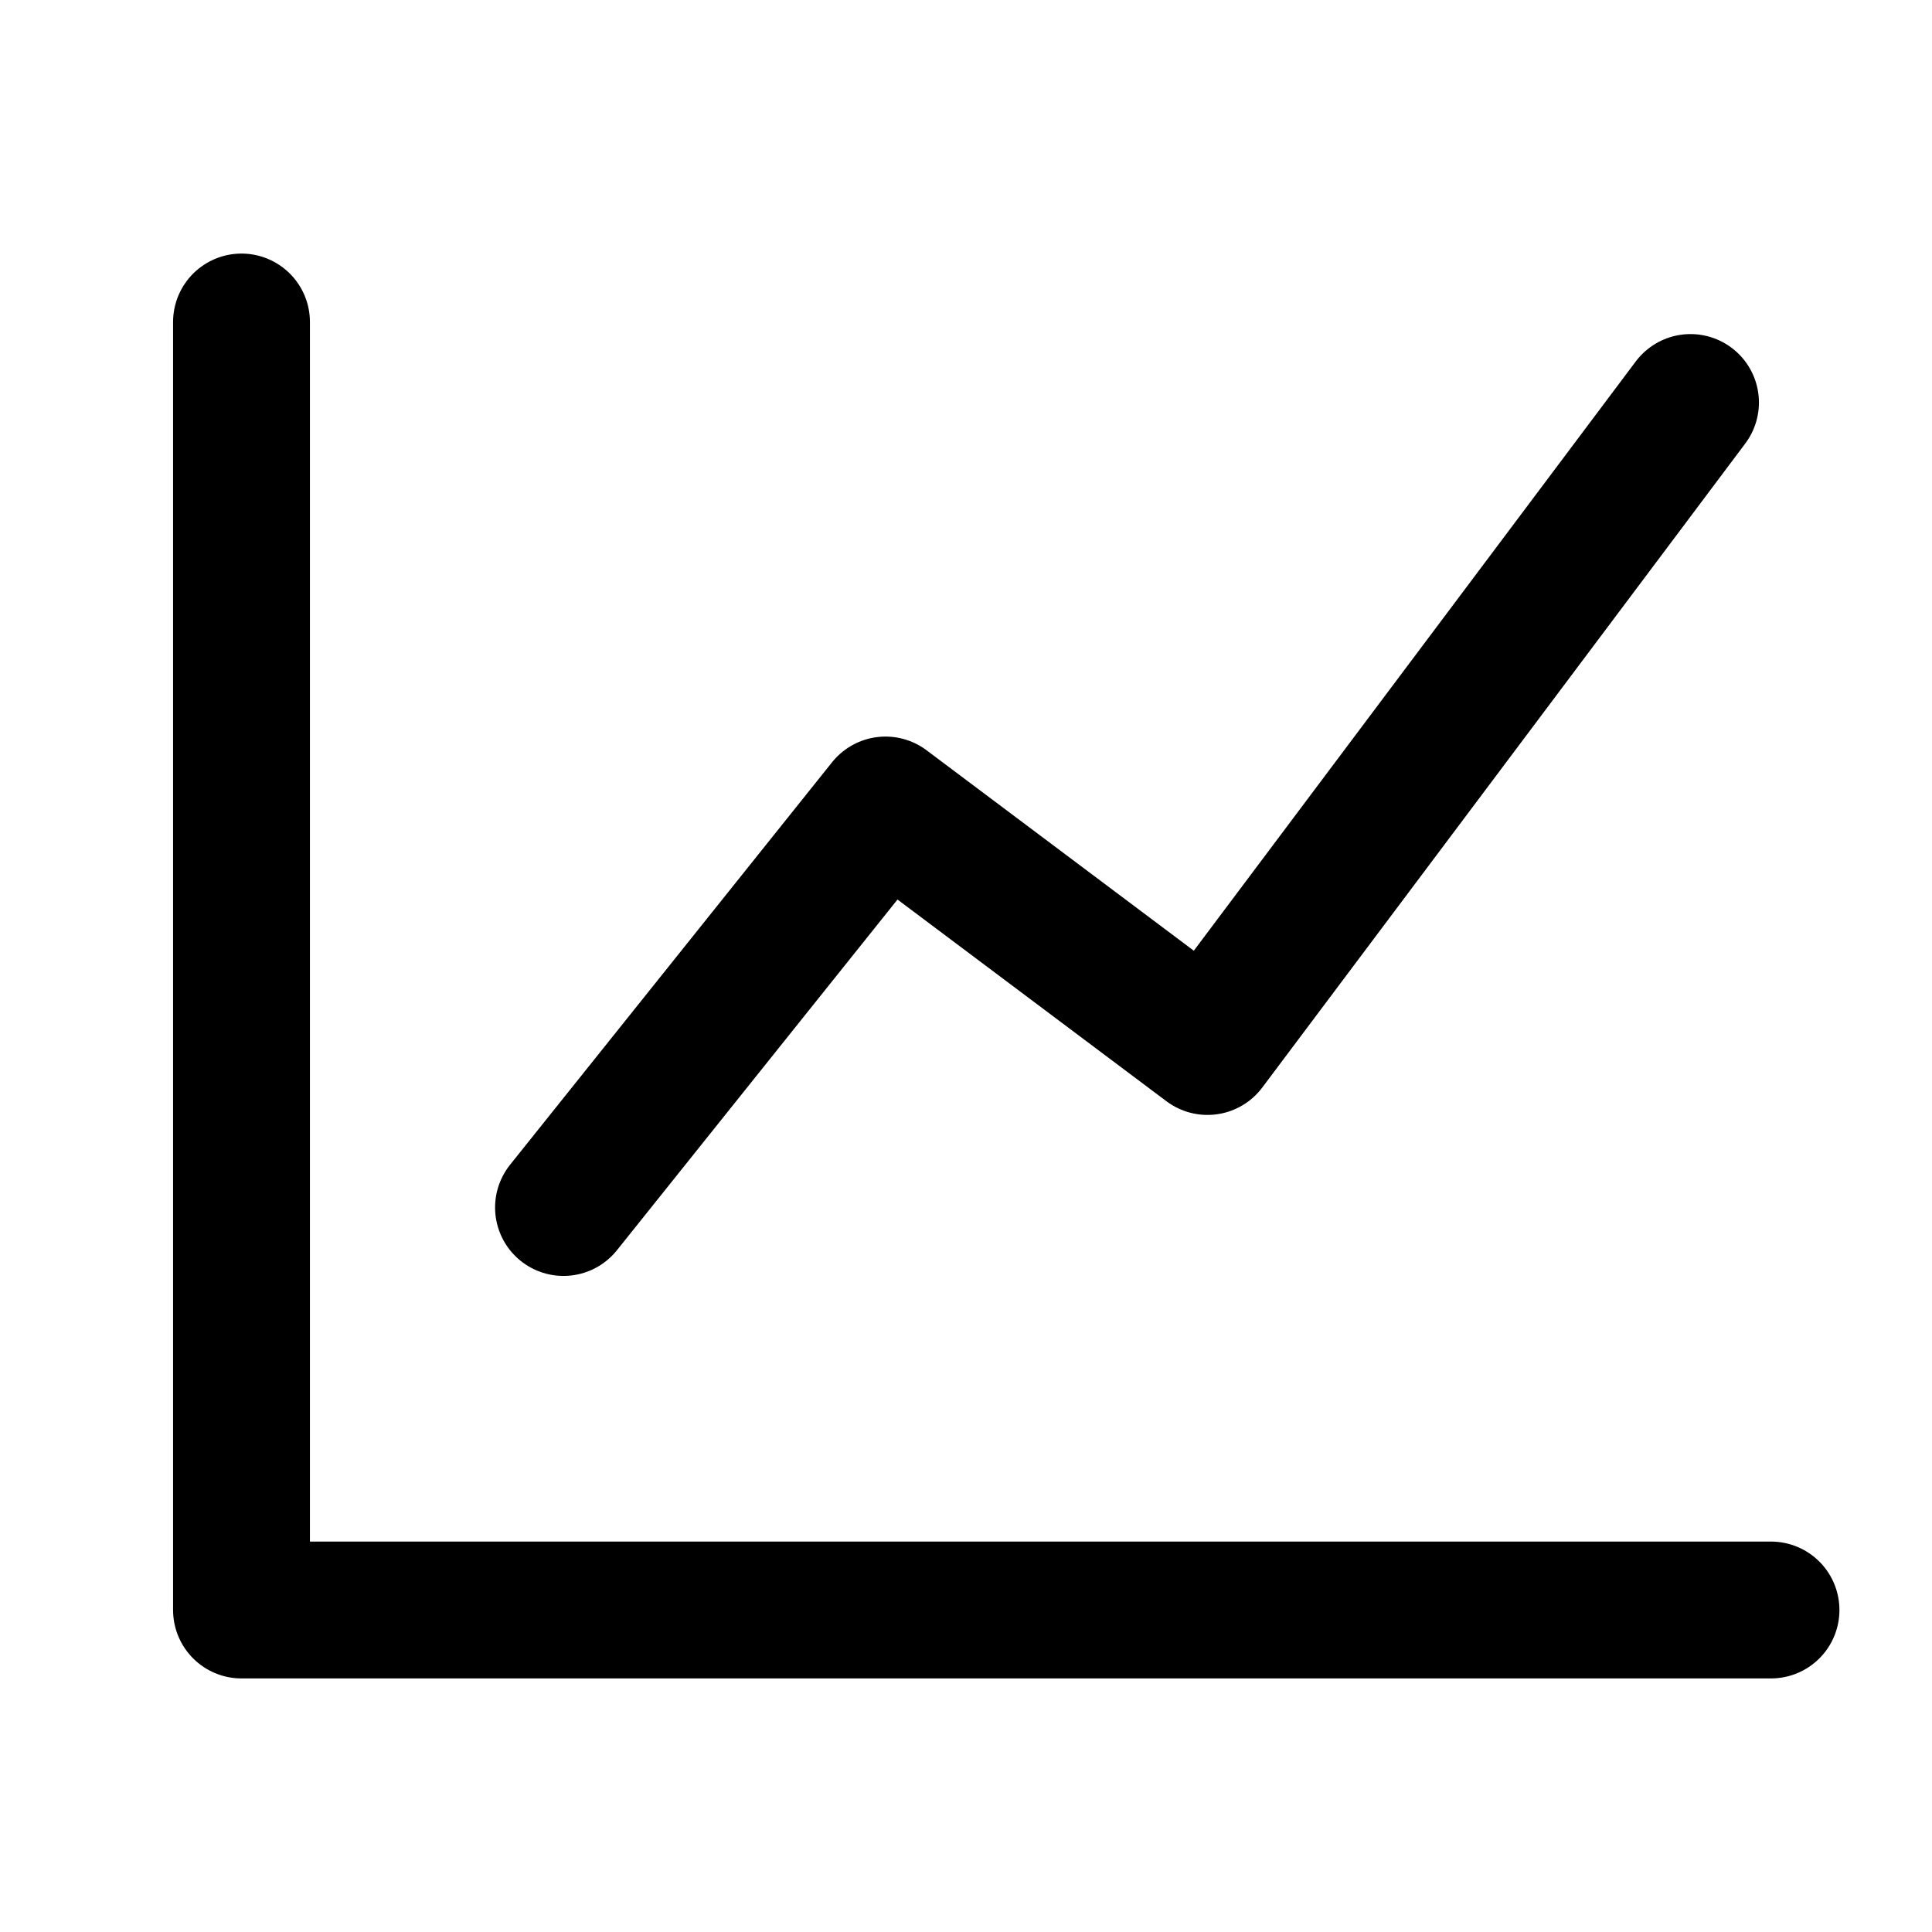
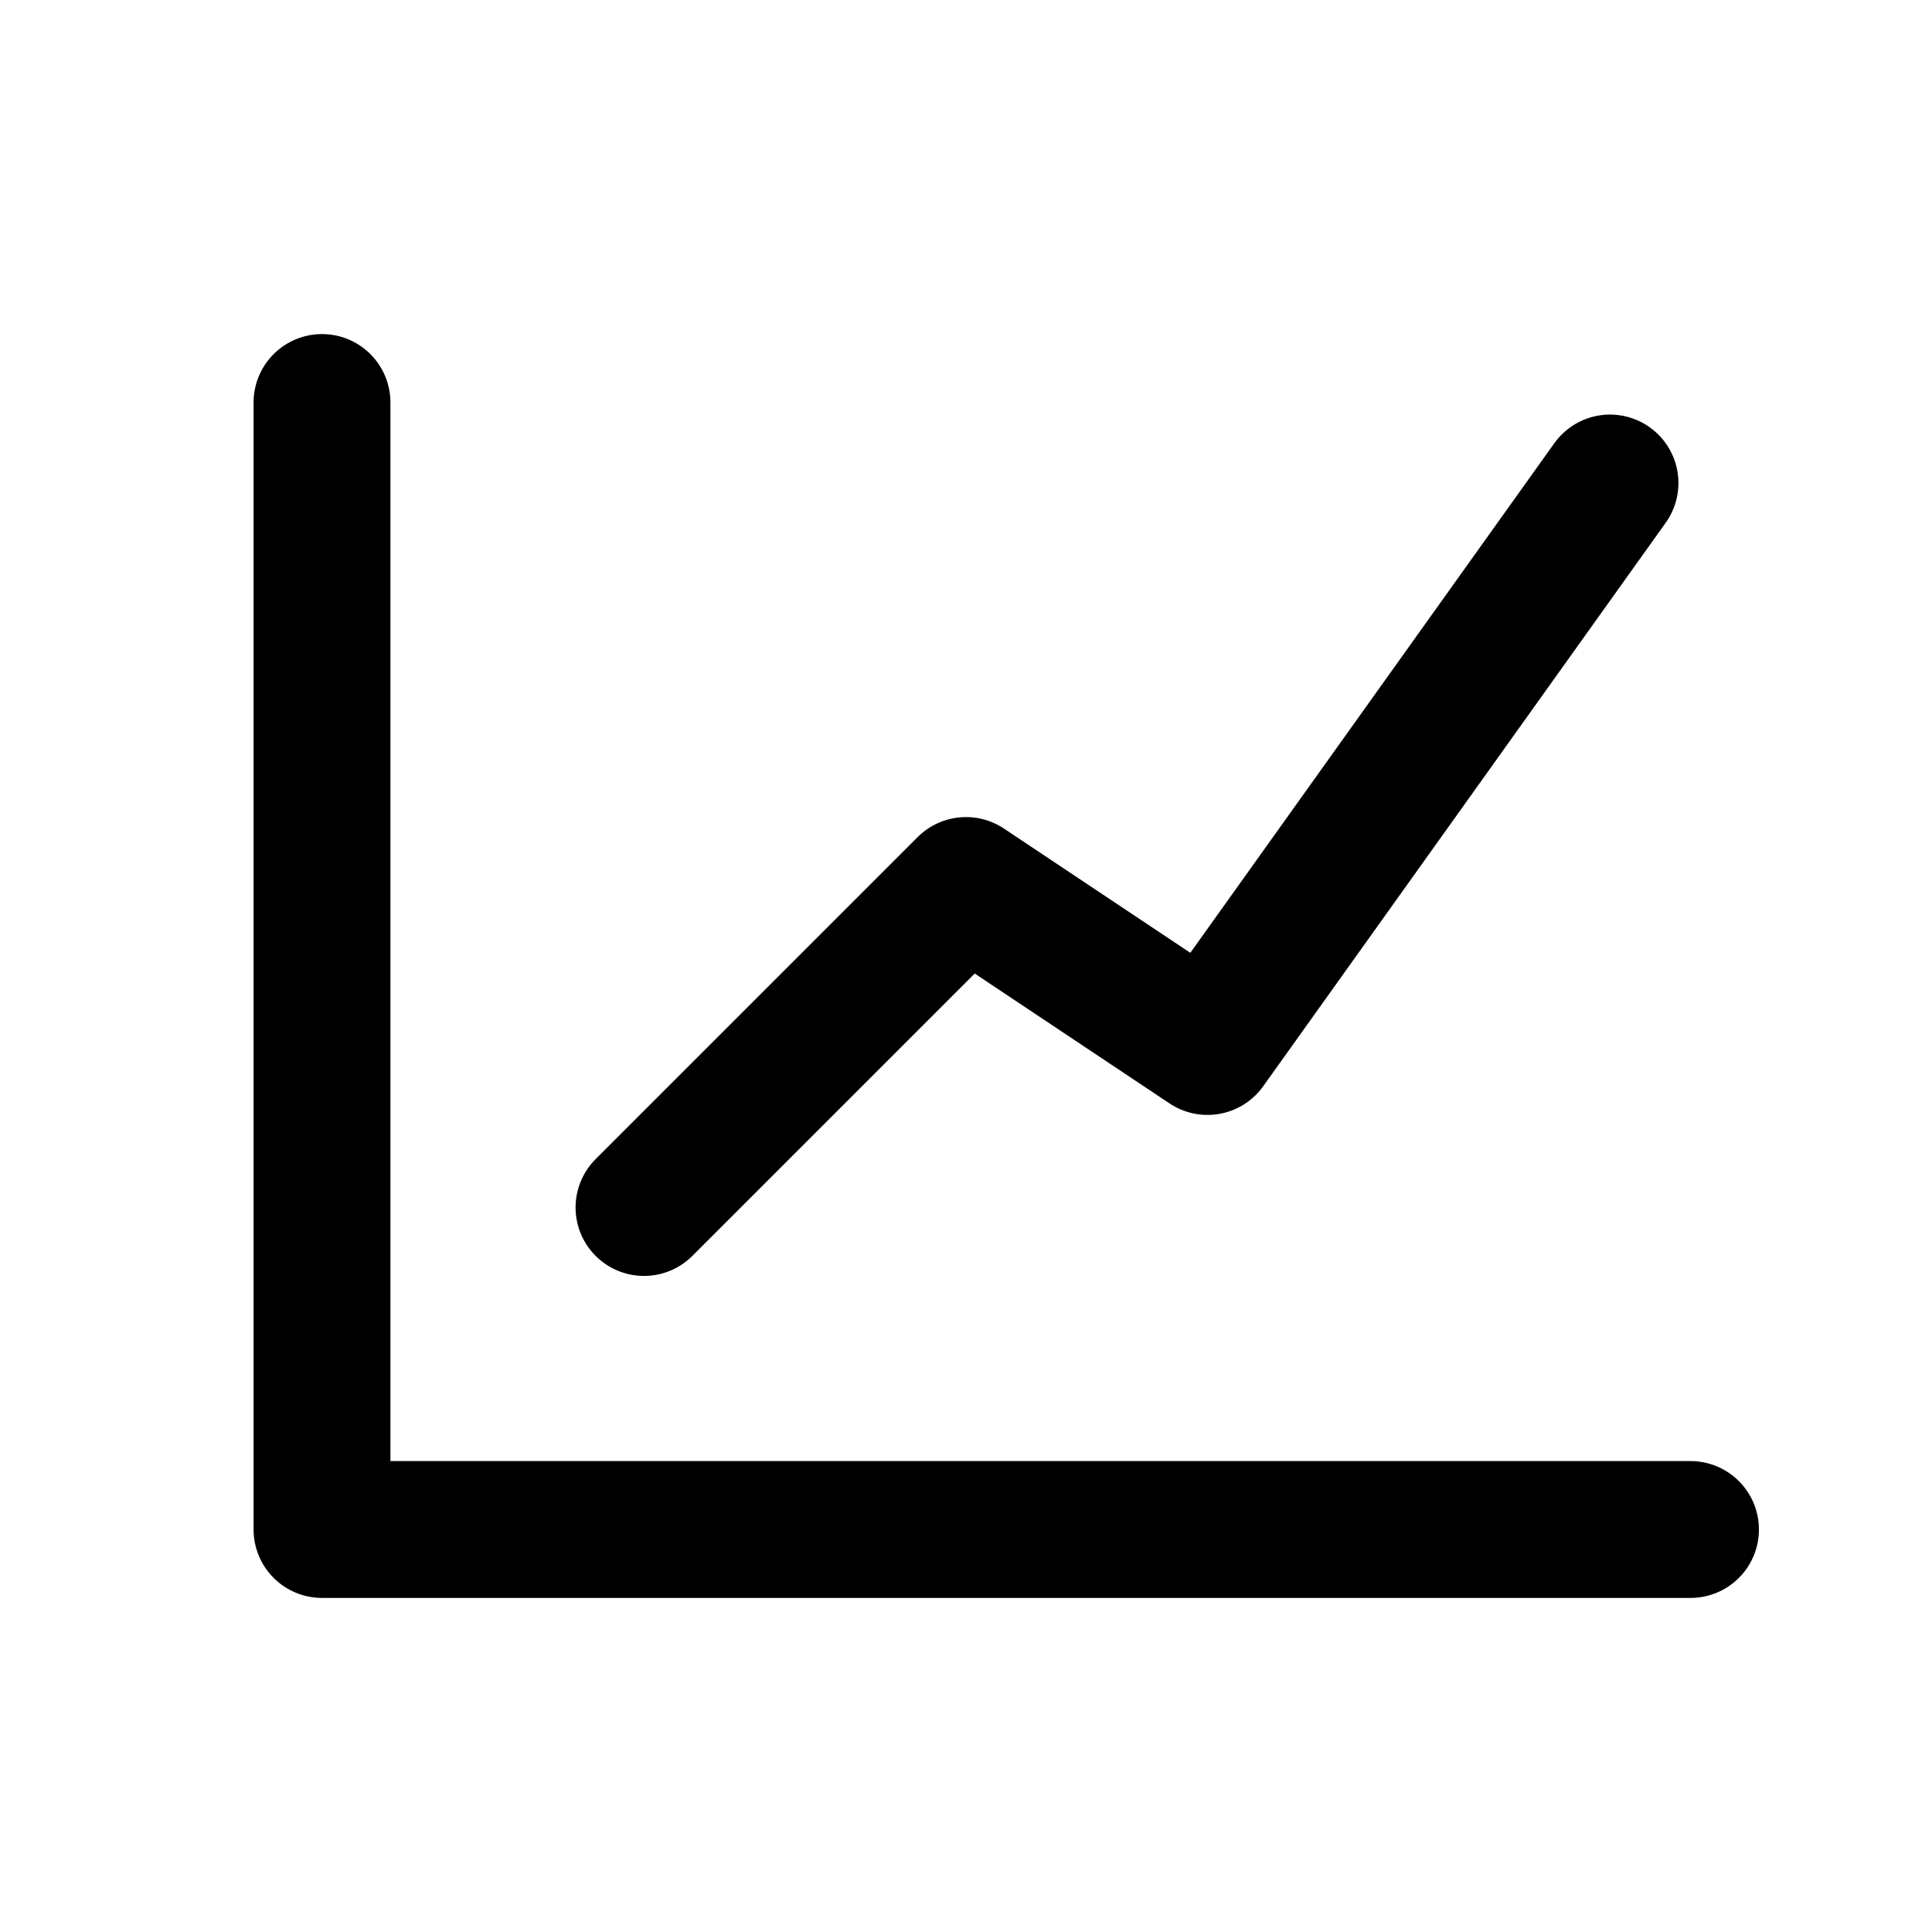
- <svg xmlns="http://www.w3.org/2000/svg" viewBox="0 0 24 24" fill="none" stroke="currentColor" stroke-width="1.7" stroke-linecap="round" stroke-linejoin="round" role="img" aria-label="progress">
-   <path d="M3 20V4M3 20h19M7 15l4-5 4 3 6-8" />
+ <svg xmlns="http://www.w3.org/2000/svg" viewBox="0 0 24 24" fill="none" stroke="currentColor" stroke-width="1.7" stroke-linecap="round" stroke-linejoin="round">
+   <path d="M4 19V5M4 19h17M8 15l4-4 3 2 5-7" />
</svg>
